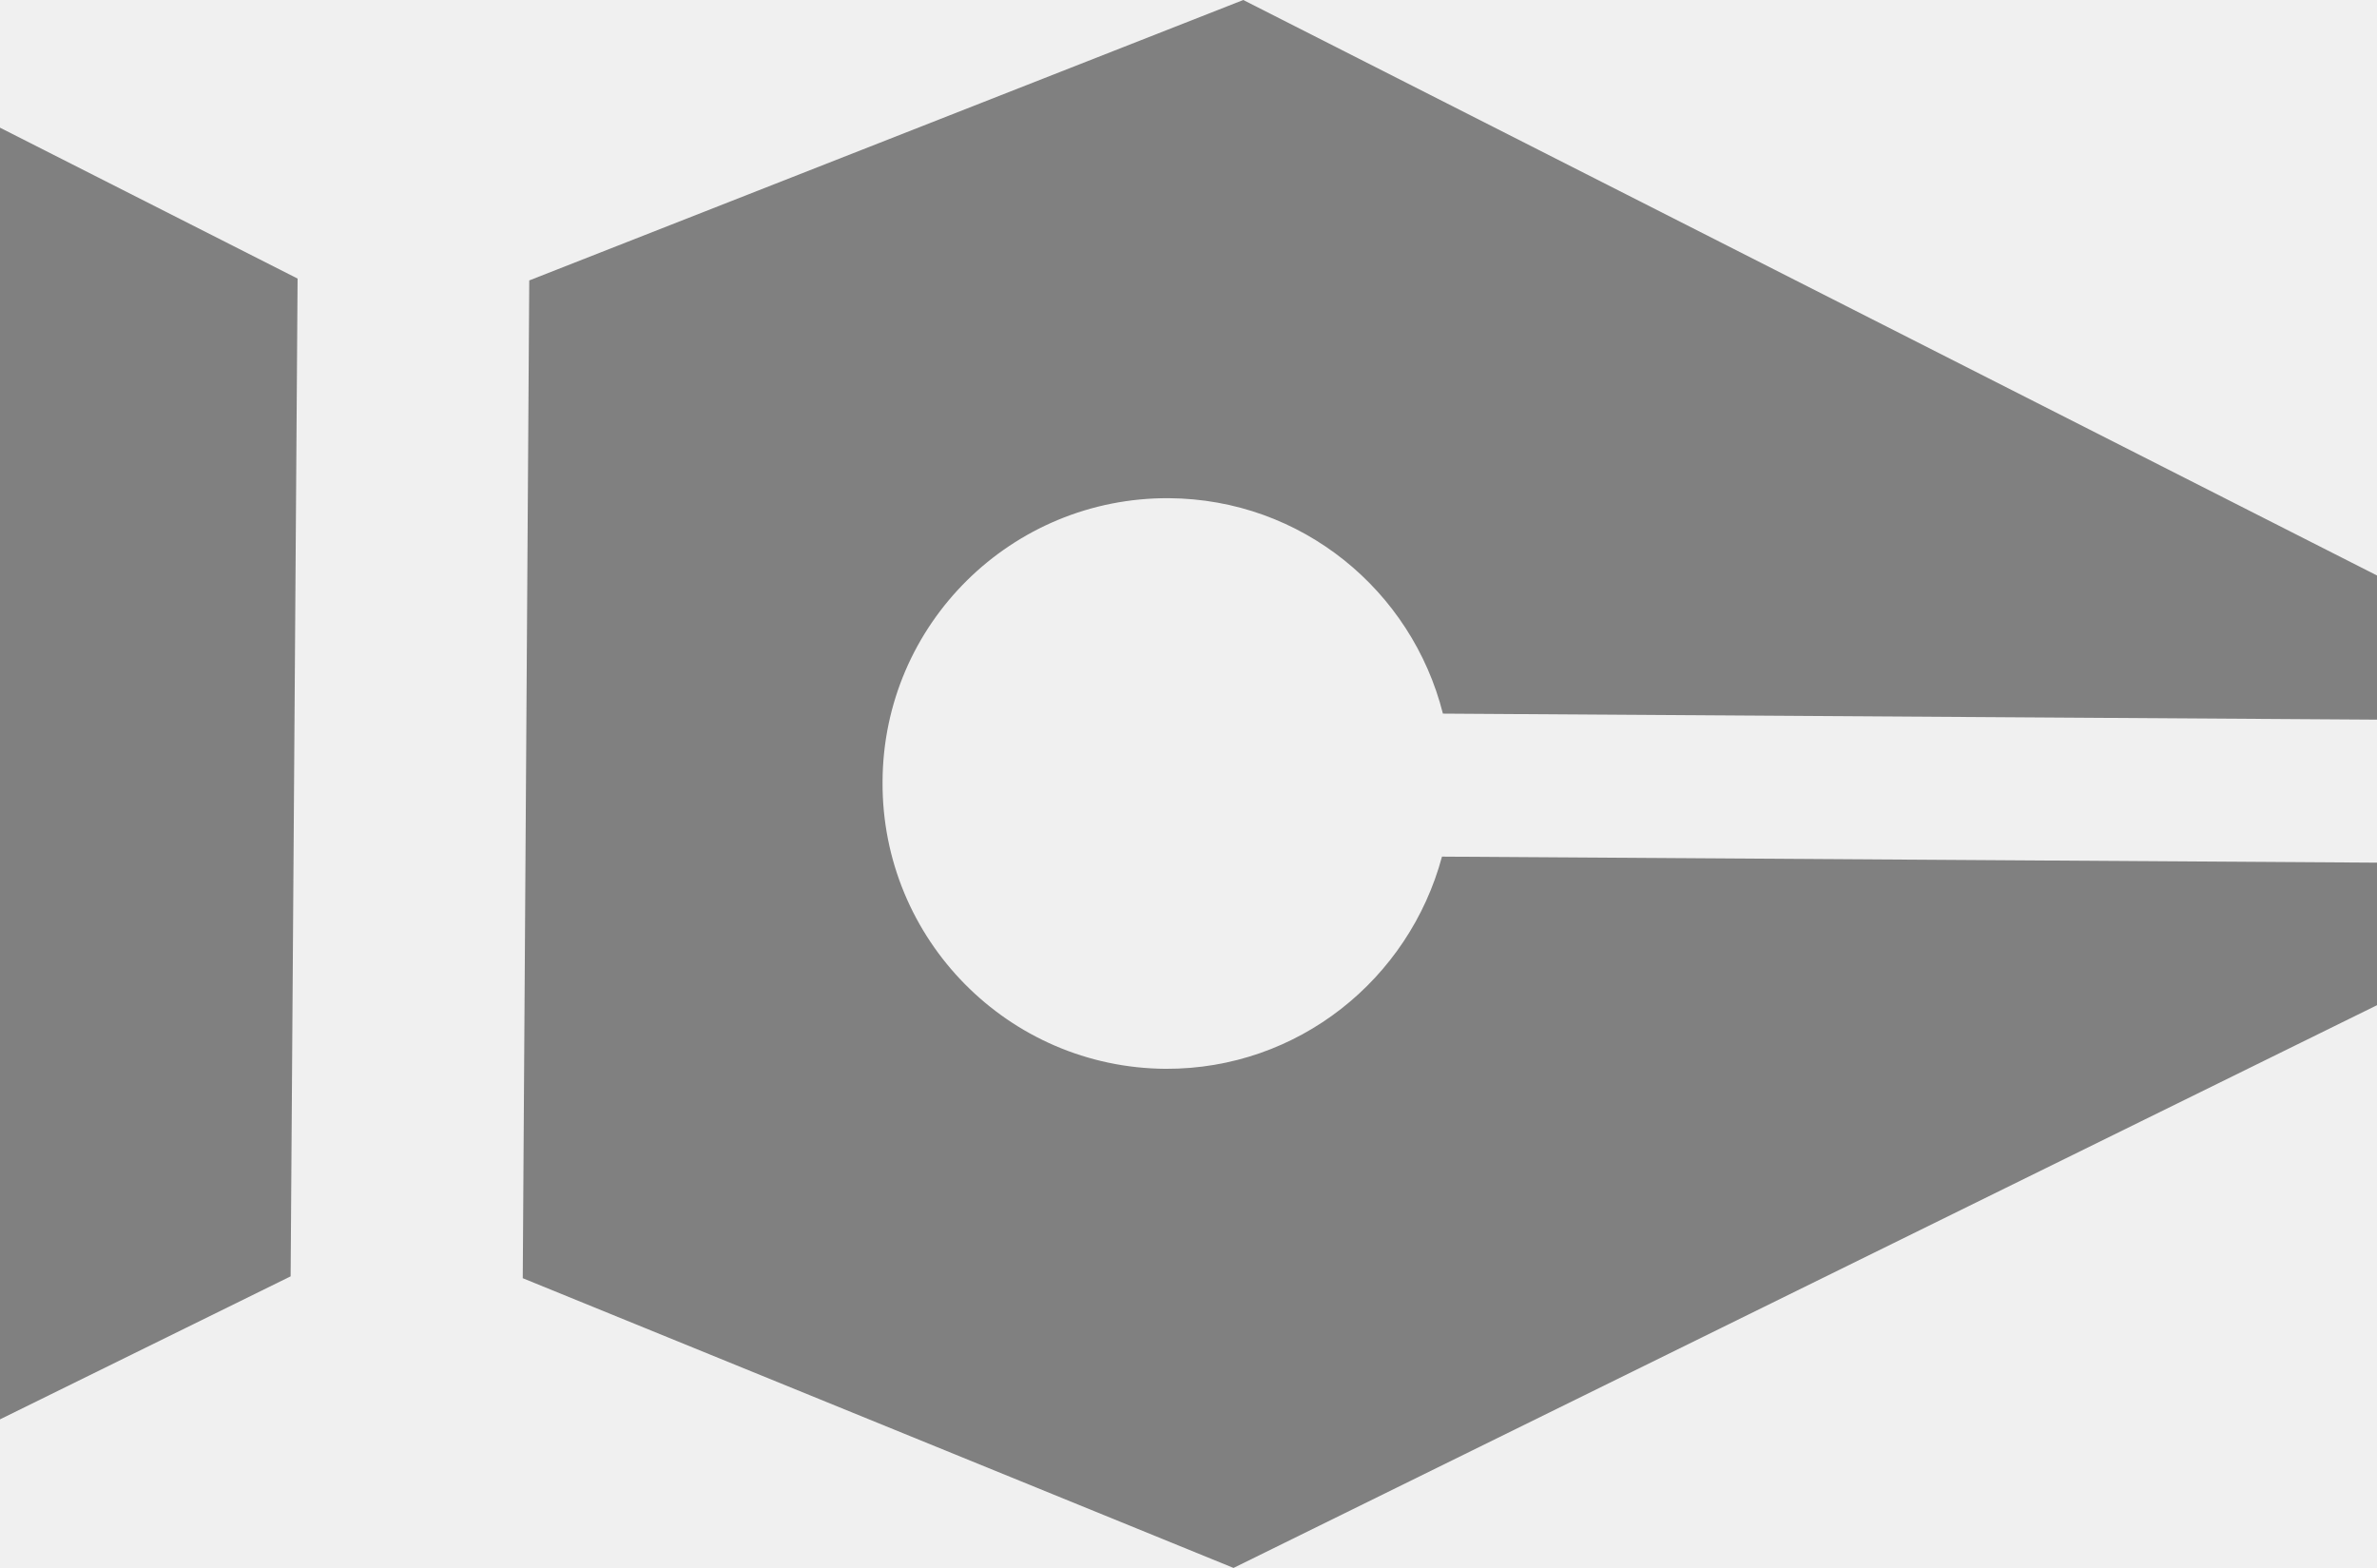
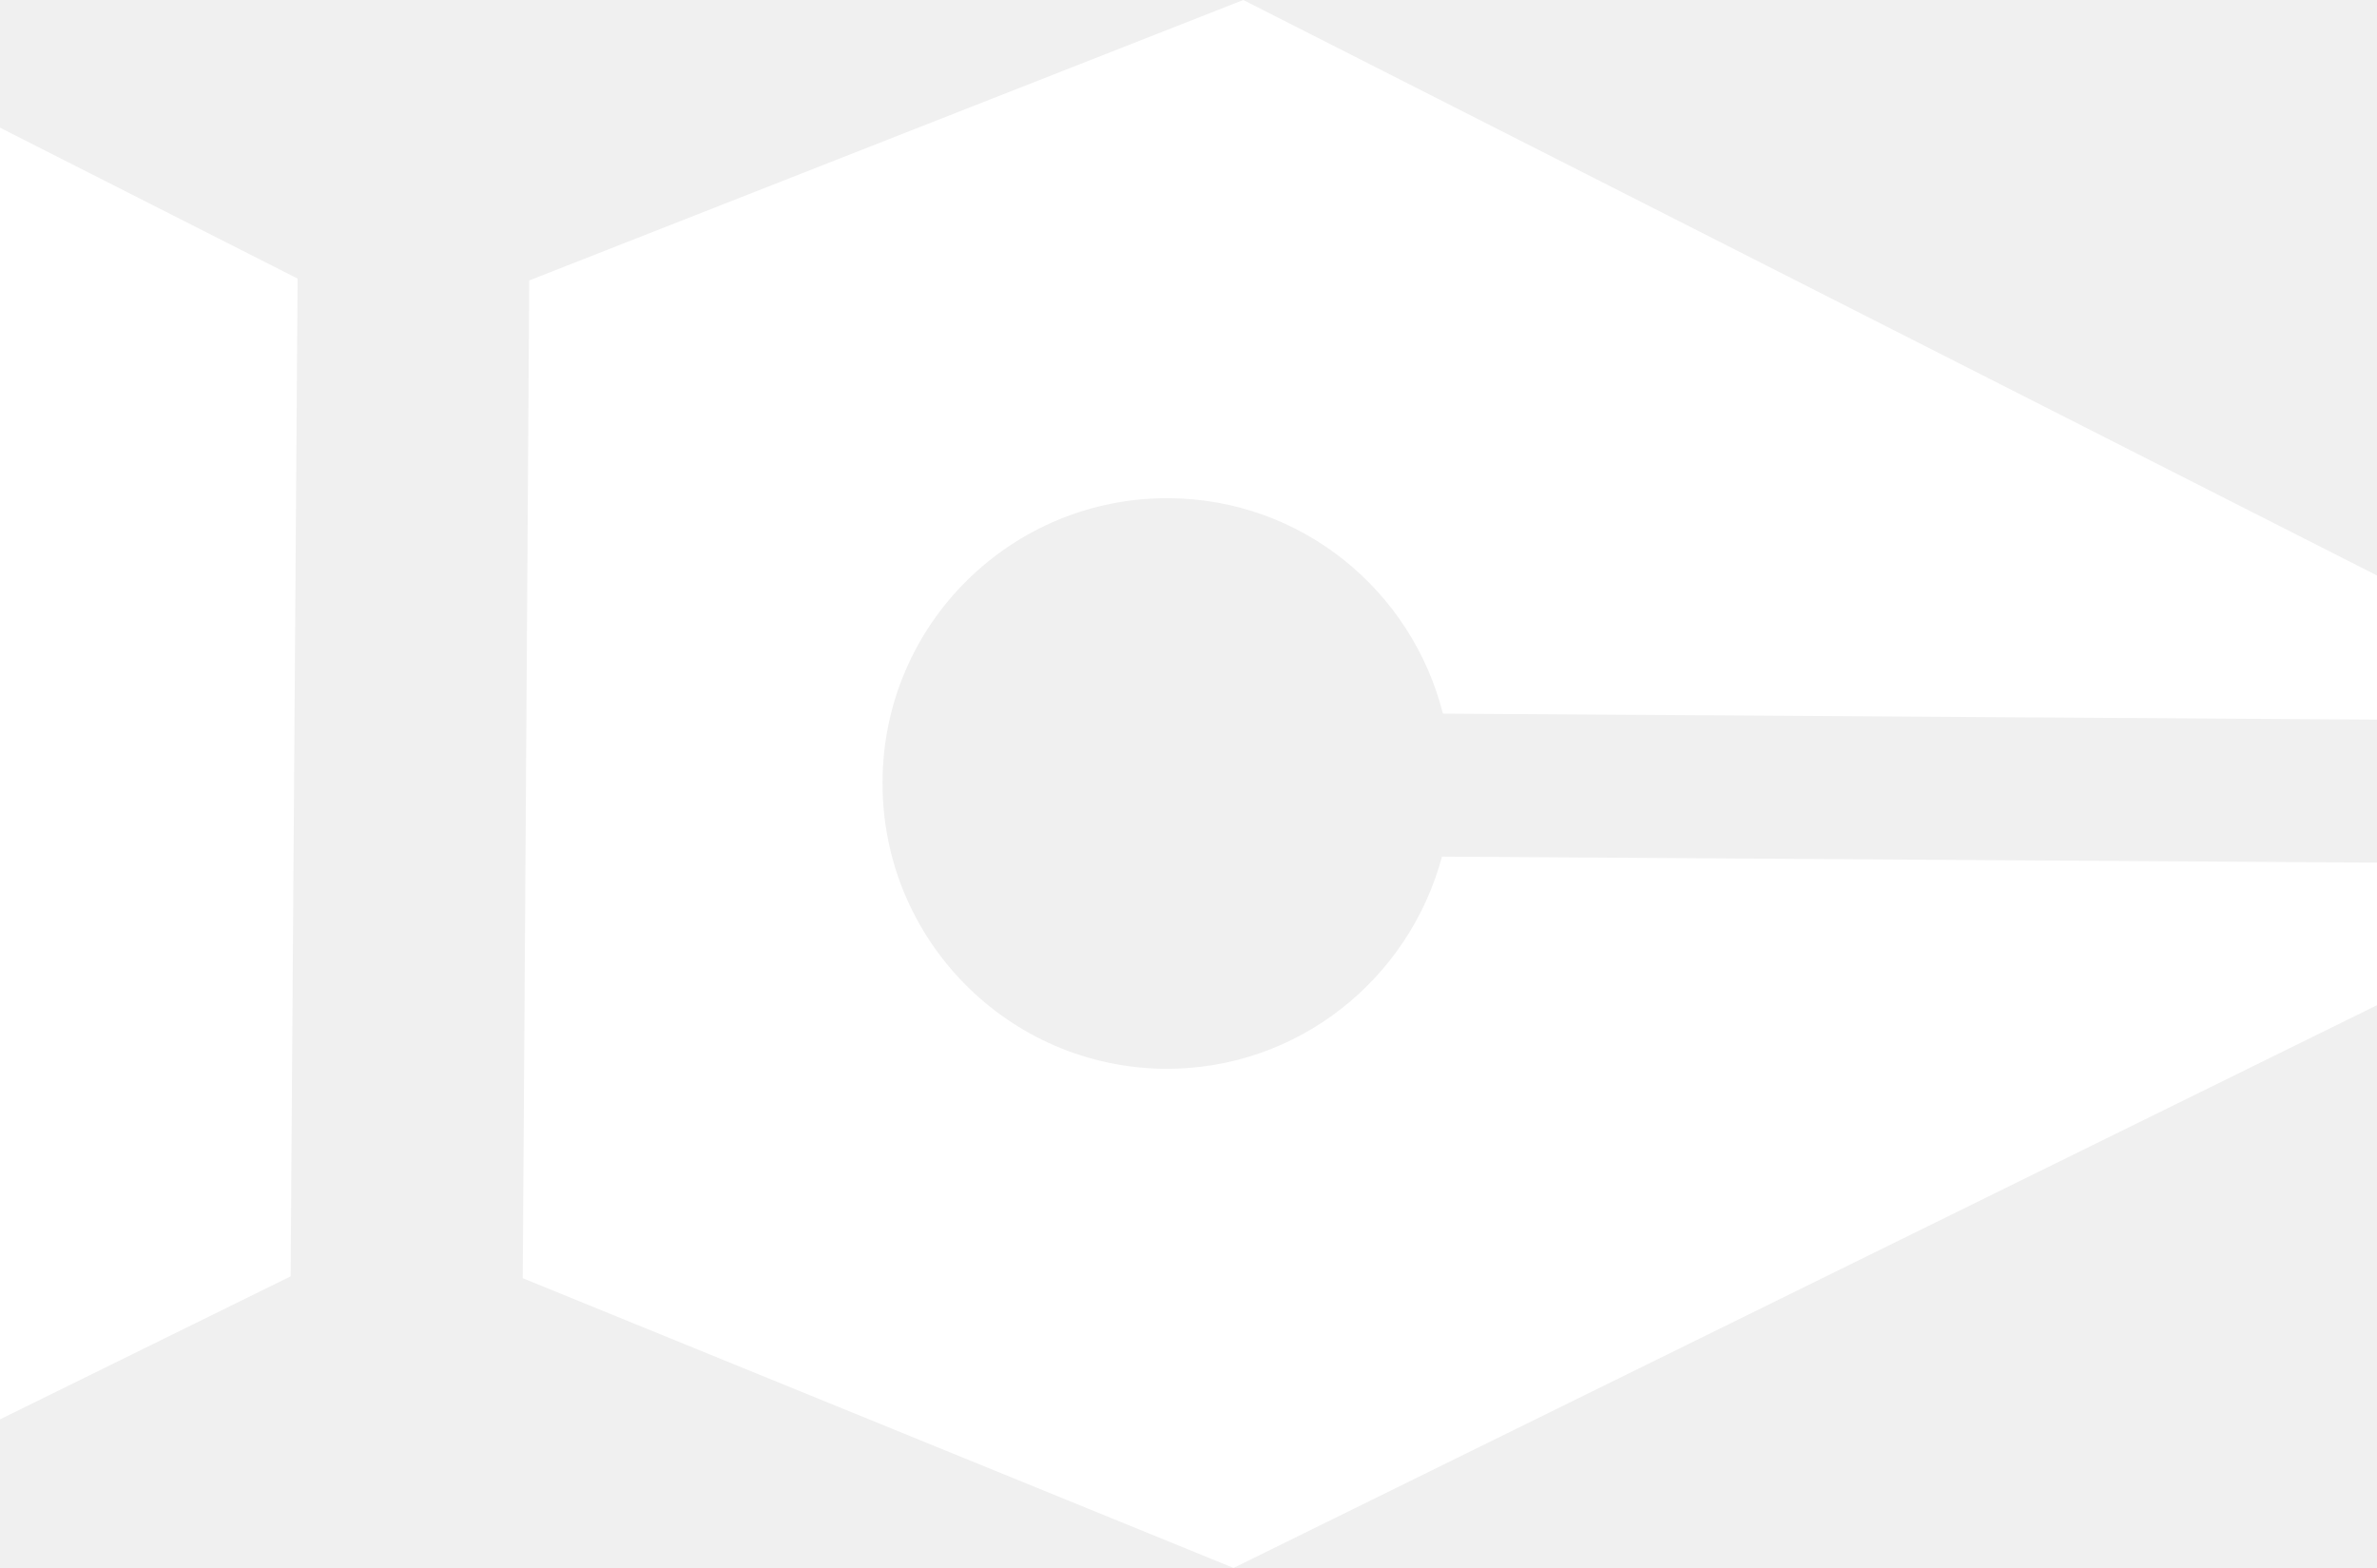
- <svg xmlns="http://www.w3.org/2000/svg" version="1.1" fill="gray" x="0px" y="0px" viewBox="0 0 512 337.6" xml:space="preserve">
+ <svg xmlns="http://www.w3.org/2000/svg" version="1.1" fill="#fff" x="0px" y="0px" viewBox="0 0 512 337.6" xml:space="preserve">
  <g>
    <polygon points="0,305.7 62.6,274.9 64.1,60 0,27.5  " />
    <path d="M251.8,107.3c28.6,0.2,52.3,19.9,59,46.4l201.7,1.3l0.2-30.7L267.8,0L114,60.4l-0.8,122.8l-0.6,92.1l153.1,62.4L512,216.5    l0.2-30.7l-201.6-1.3c-7.1,26.4-31,45.8-59.5,45.7c-33.9-0.2-61.2-27.9-61-61.8C190.2,134.4,217.9,107.1,251.8,107.3z" />
  </g>
</svg>
